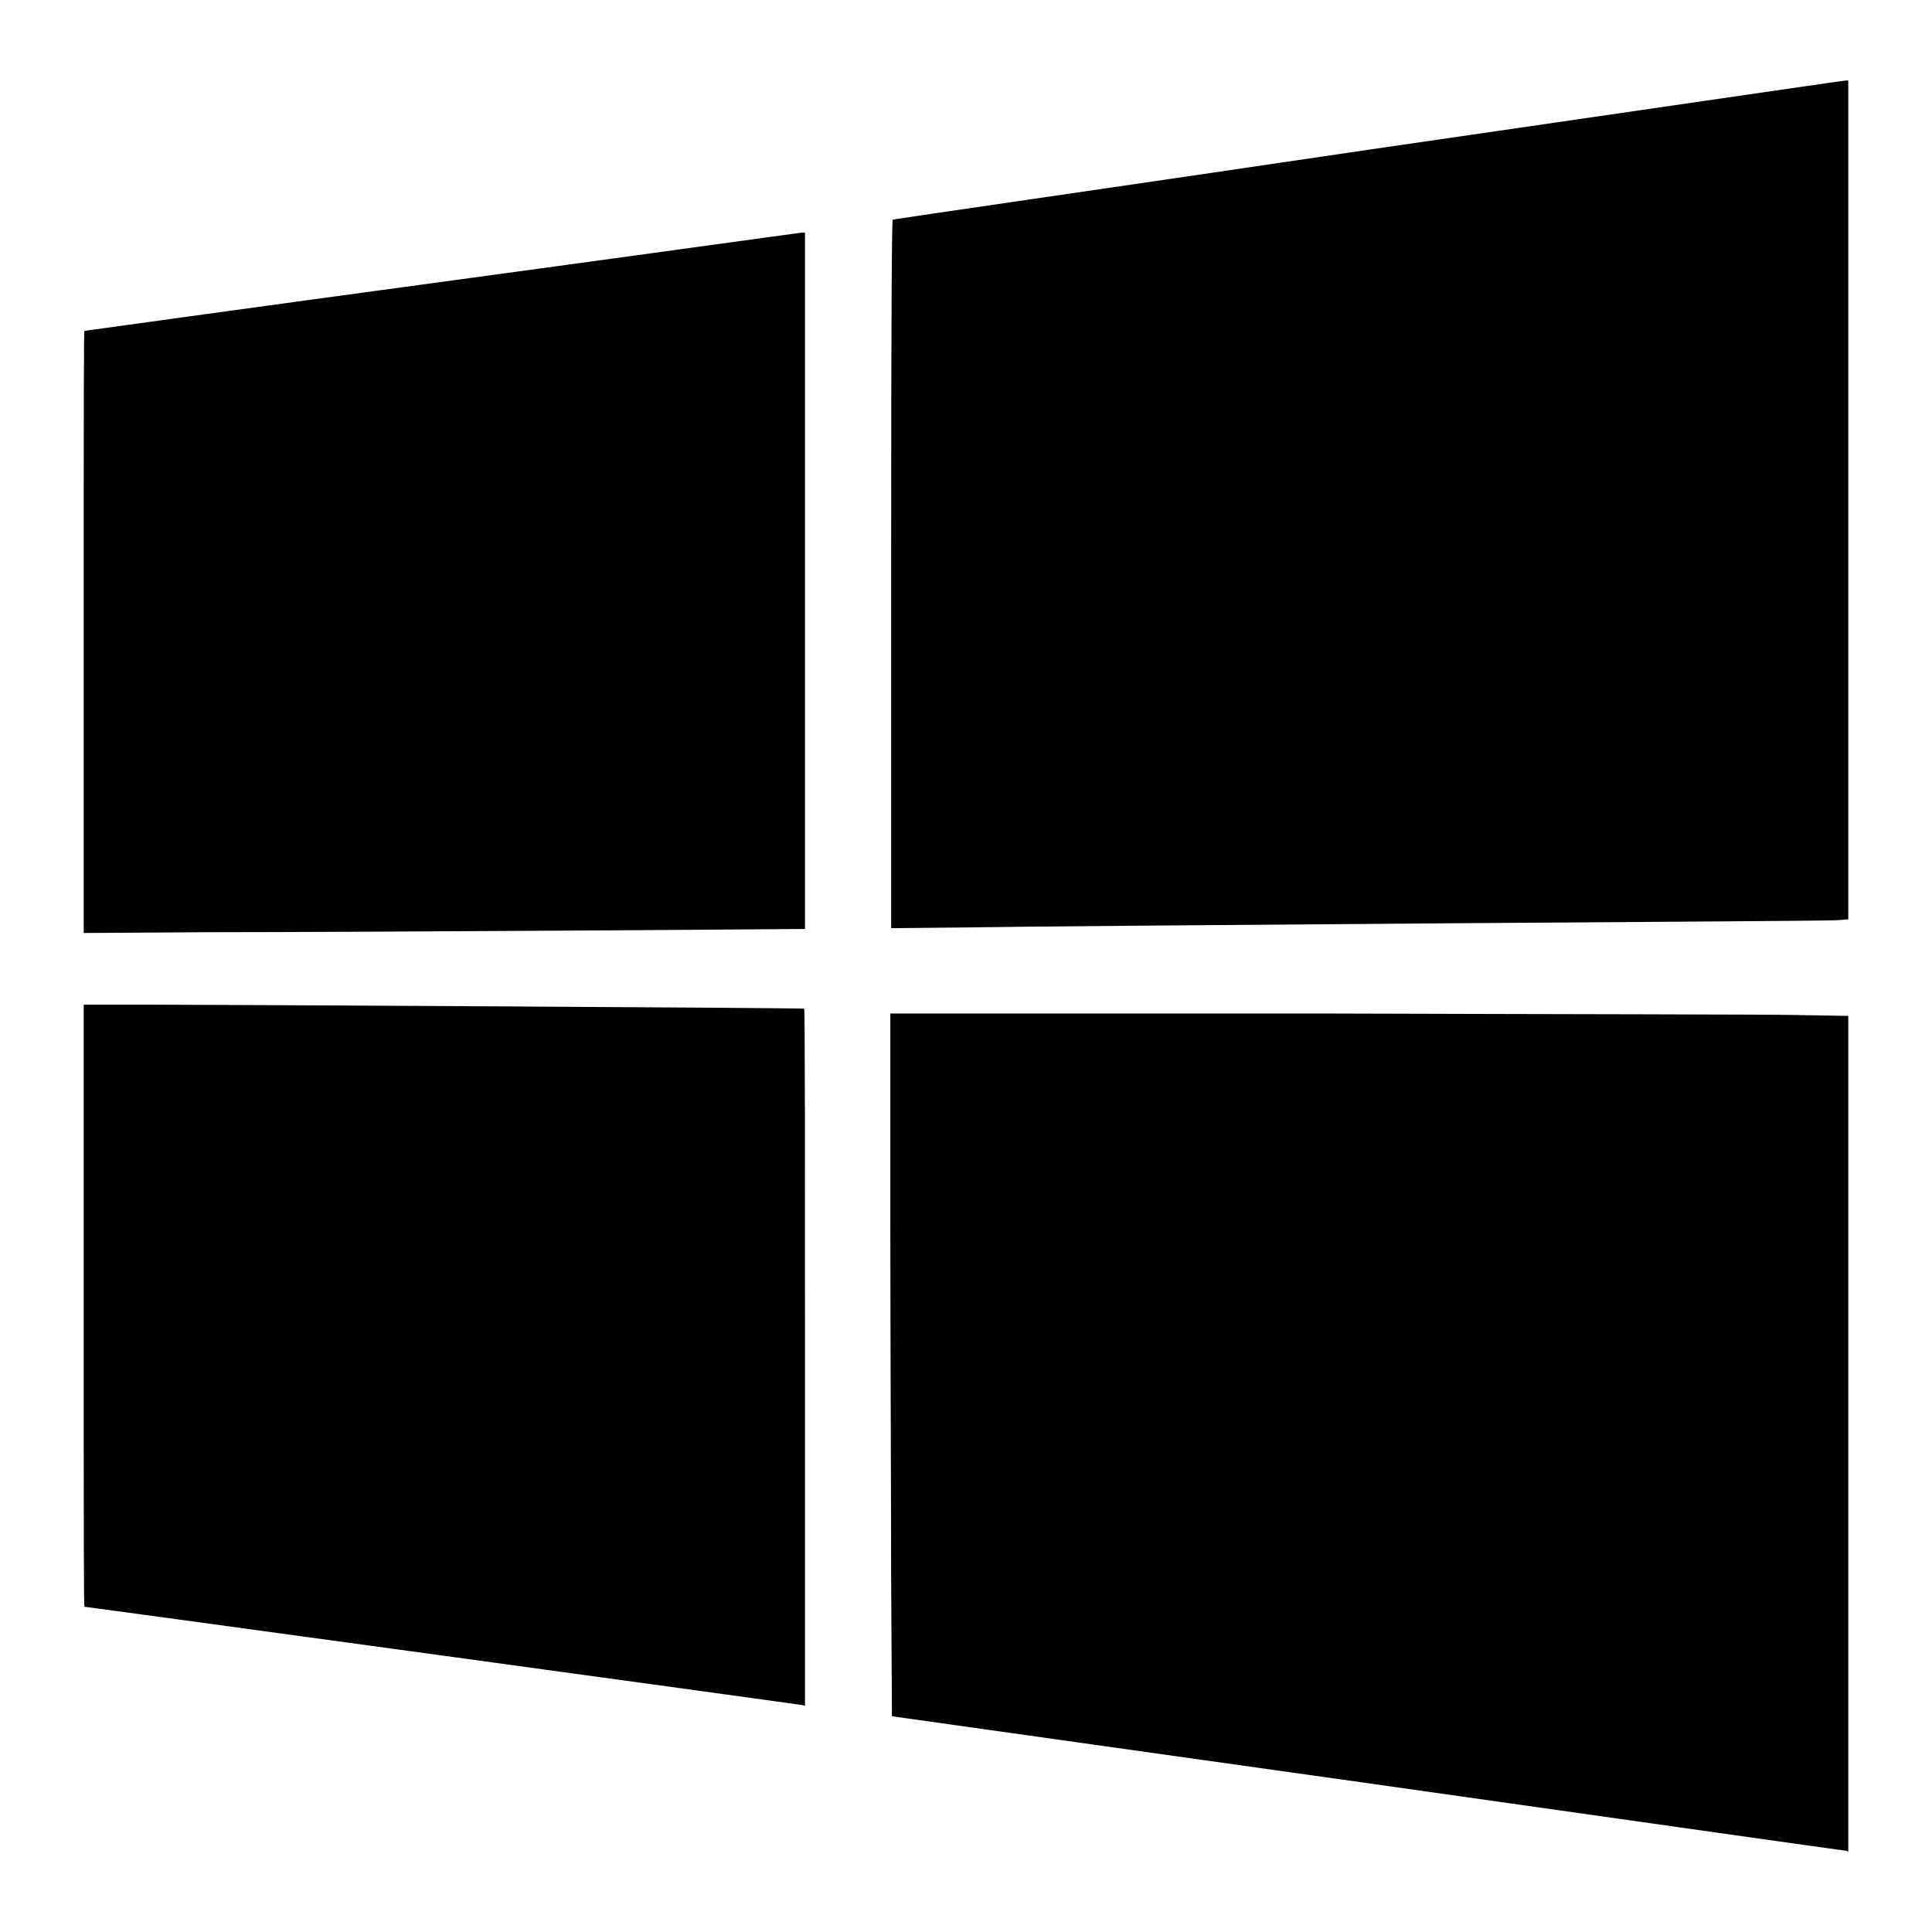
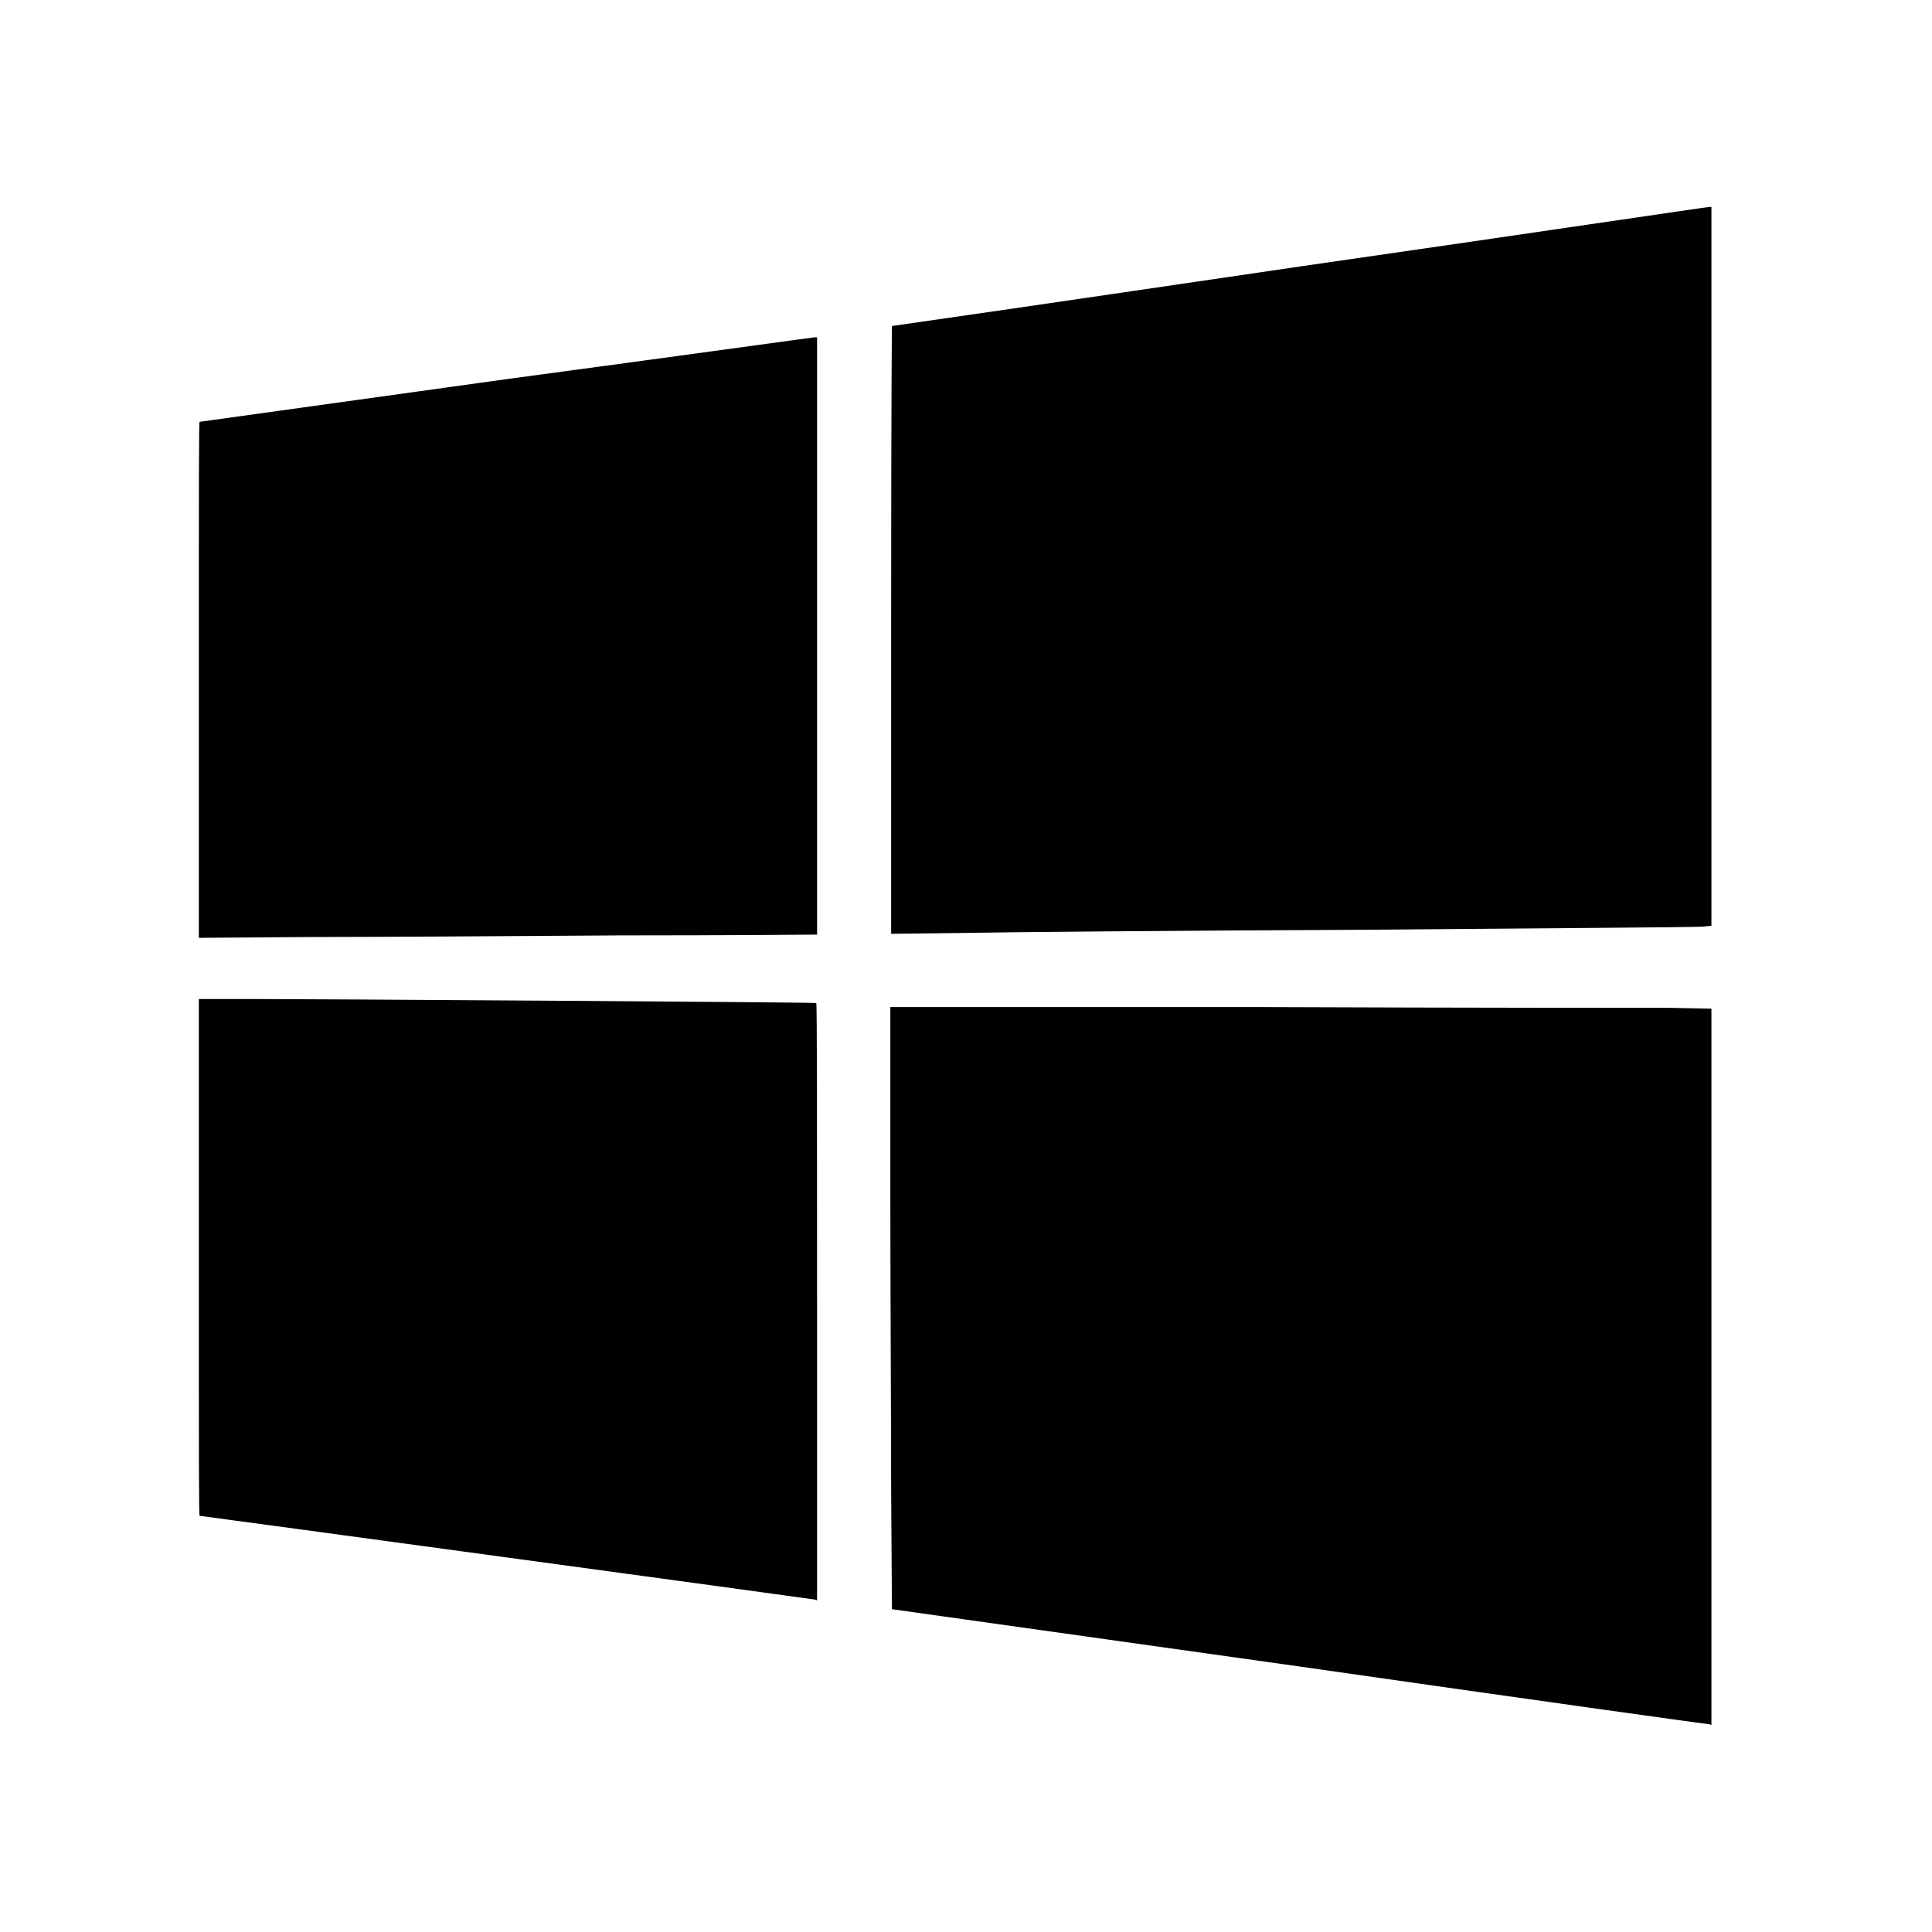
<svg xmlns="http://www.w3.org/2000/svg" width="24" height="24" viewBox="0 0 24 24">
-   <path fill="#000" d="M17 1.86C13.76 2.34 11.1 2.72 11.09 2.73 11.08 2.73 11.07 3.62 11.07 7.13L11.07 11.53 12.08 11.52C12.63 11.51 15.25 11.49 17.9 11.47 20.54 11.45 22.77 11.44 22.84 11.43L22.96 11.42 22.96 6.21 22.96 1 22.93 1C22.9 1 20.24 1.39 17 1.86ZM5.5 3.5C3.06 3.83 1.06 4.11 1.05 4.11 1.04 4.11 1.04 4.87 1.04 7.85L1.04 11.59 2.63 11.58C3.5 11.58 5.52 11.57 7.11 11.56 8.7 11.55 10 11.54 10 11.54 10 11.53 10 9.59 10 7.21L10 2.89 9.96 2.89C9.94 2.89 7.93 3.17 5.5 3.5ZM1.04 16.22C1.04 19.2 1.04 19.96 1.05 19.96 1.08 19.96 9.91 21.17 9.96 21.18L10 21.19 10 16.86C10 14.48 10 12.53 9.99 12.53 9.98 12.52 2.48 12.48 1.83 12.48L1.04 12.48 1.04 16.22ZM11.06 15.21C11.06 16.66 11.07 18.63 11.07 19.58L11.08 21.32 16.98 22.15C20.23 22.61 22.9 22.99 22.93 22.99L22.96 23 22.96 17.81 22.96 12.62 22.38 12.61C22.06 12.6 19.38 12.6 16.43 12.59L11.06 12.59 11.06 15.21Z" />
+   <path fill="#000" d="M16.15 3.31C13.37 3.72 11.09 4.05 11.08 4.05 11.08 4.05 11.07 4.82 11.07 7.83L11.07 11.6 11.93 11.59C12.4 11.58 14.65 11.56 16.92 11.55 19.19 11.53 21.1 11.52 21.16 11.51L21.26 11.5 21.26 7.04 21.26 2.57 21.24 2.57C21.21 2.57 18.93 2.91 16.15 3.31ZM6.29 4.71C4.2 5 2.49 5.24 2.48 5.24 2.47 5.24 2.47 5.89 2.47 8.44L2.47 11.65 3.83 11.64C4.58 11.64 6.31 11.63 7.67 11.62 9.04 11.62 10.15 11.61 10.15 11.61 10.15 11.6 10.15 9.94 10.15 7.89L10.15 4.19 10.12 4.19C10.1 4.19 8.38 4.43 6.29 4.71ZM2.47 15.62C2.47 18.17 2.47 18.83 2.48 18.83 2.5 18.83 10.07 19.86 10.12 19.87L10.15 19.88 10.15 16.17C10.15 14.13 10.15 12.46 10.14 12.46 10.13 12.45 3.7 12.41 3.15 12.41L2.47 12.41 2.47 15.62ZM11.06 14.75C11.06 16 11.07 17.69 11.07 18.5L11.08 19.99 16.13 20.7C18.92 21.1 21.21 21.42 21.24 21.42L21.26 21.43 21.26 16.98 21.26 12.53 20.76 12.52C20.49 12.52 18.19 12.52 15.66 12.51L11.06 12.51 11.06 14.75Z" />
</svg>
